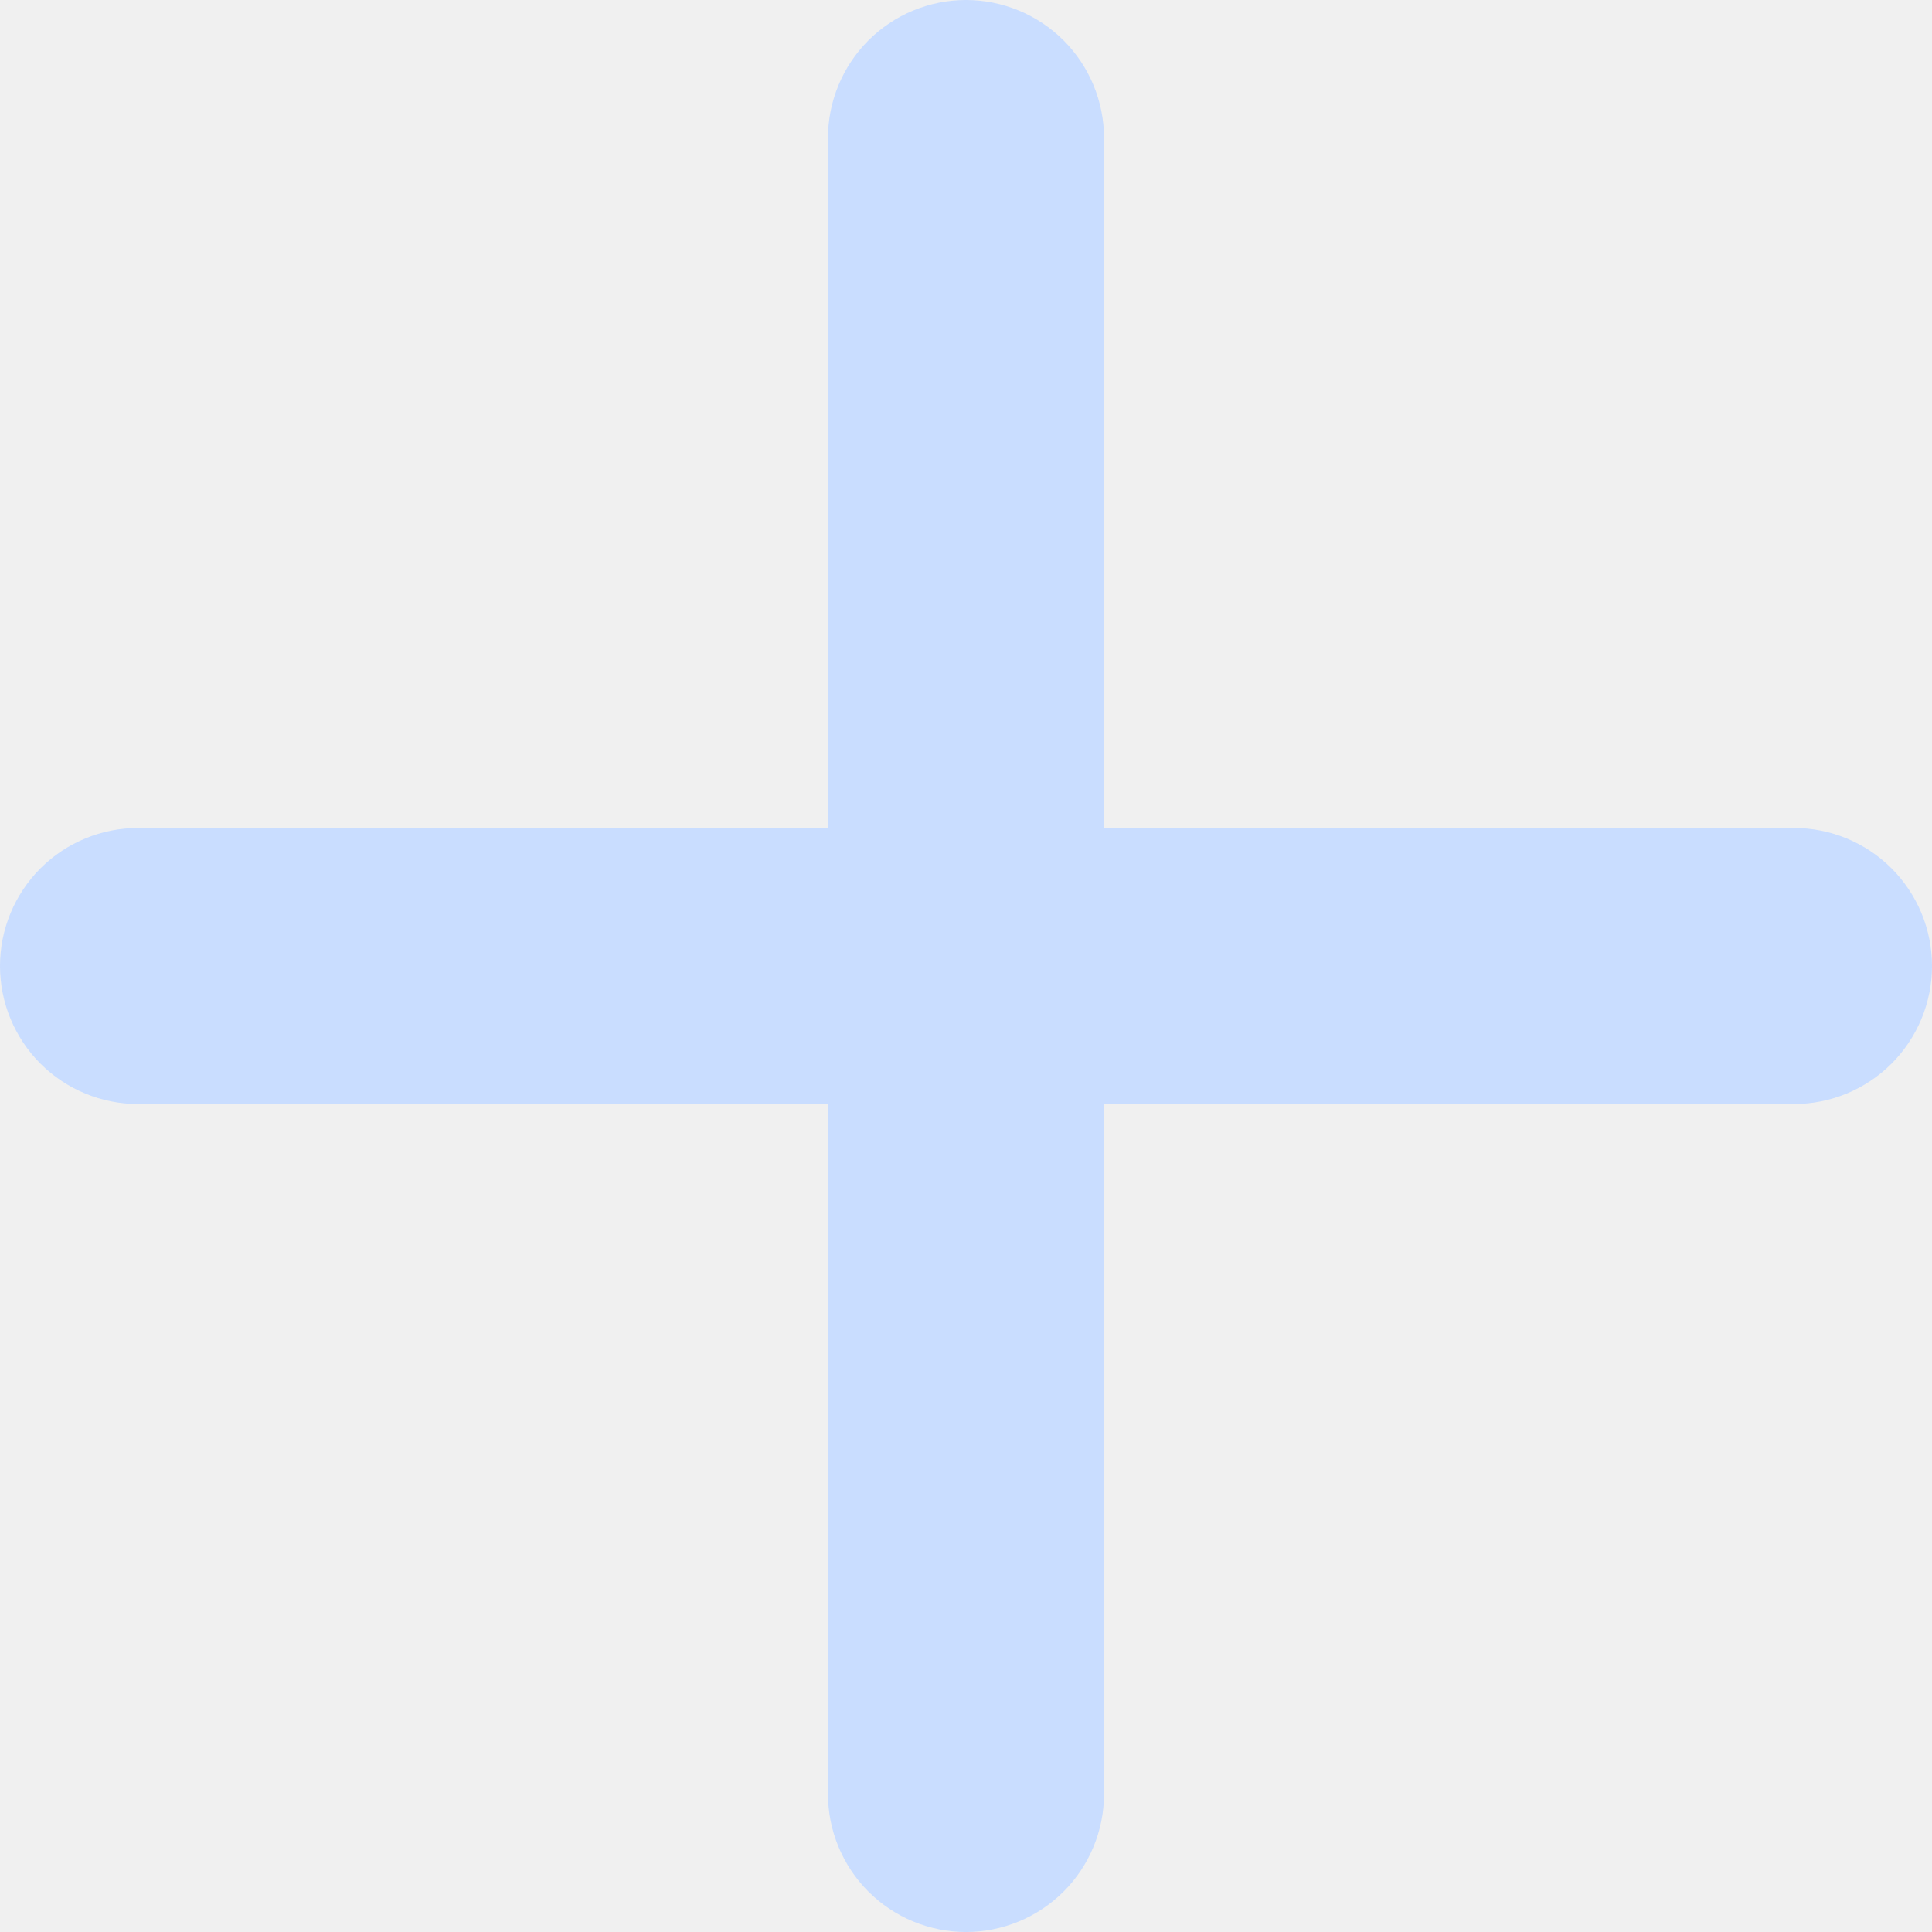
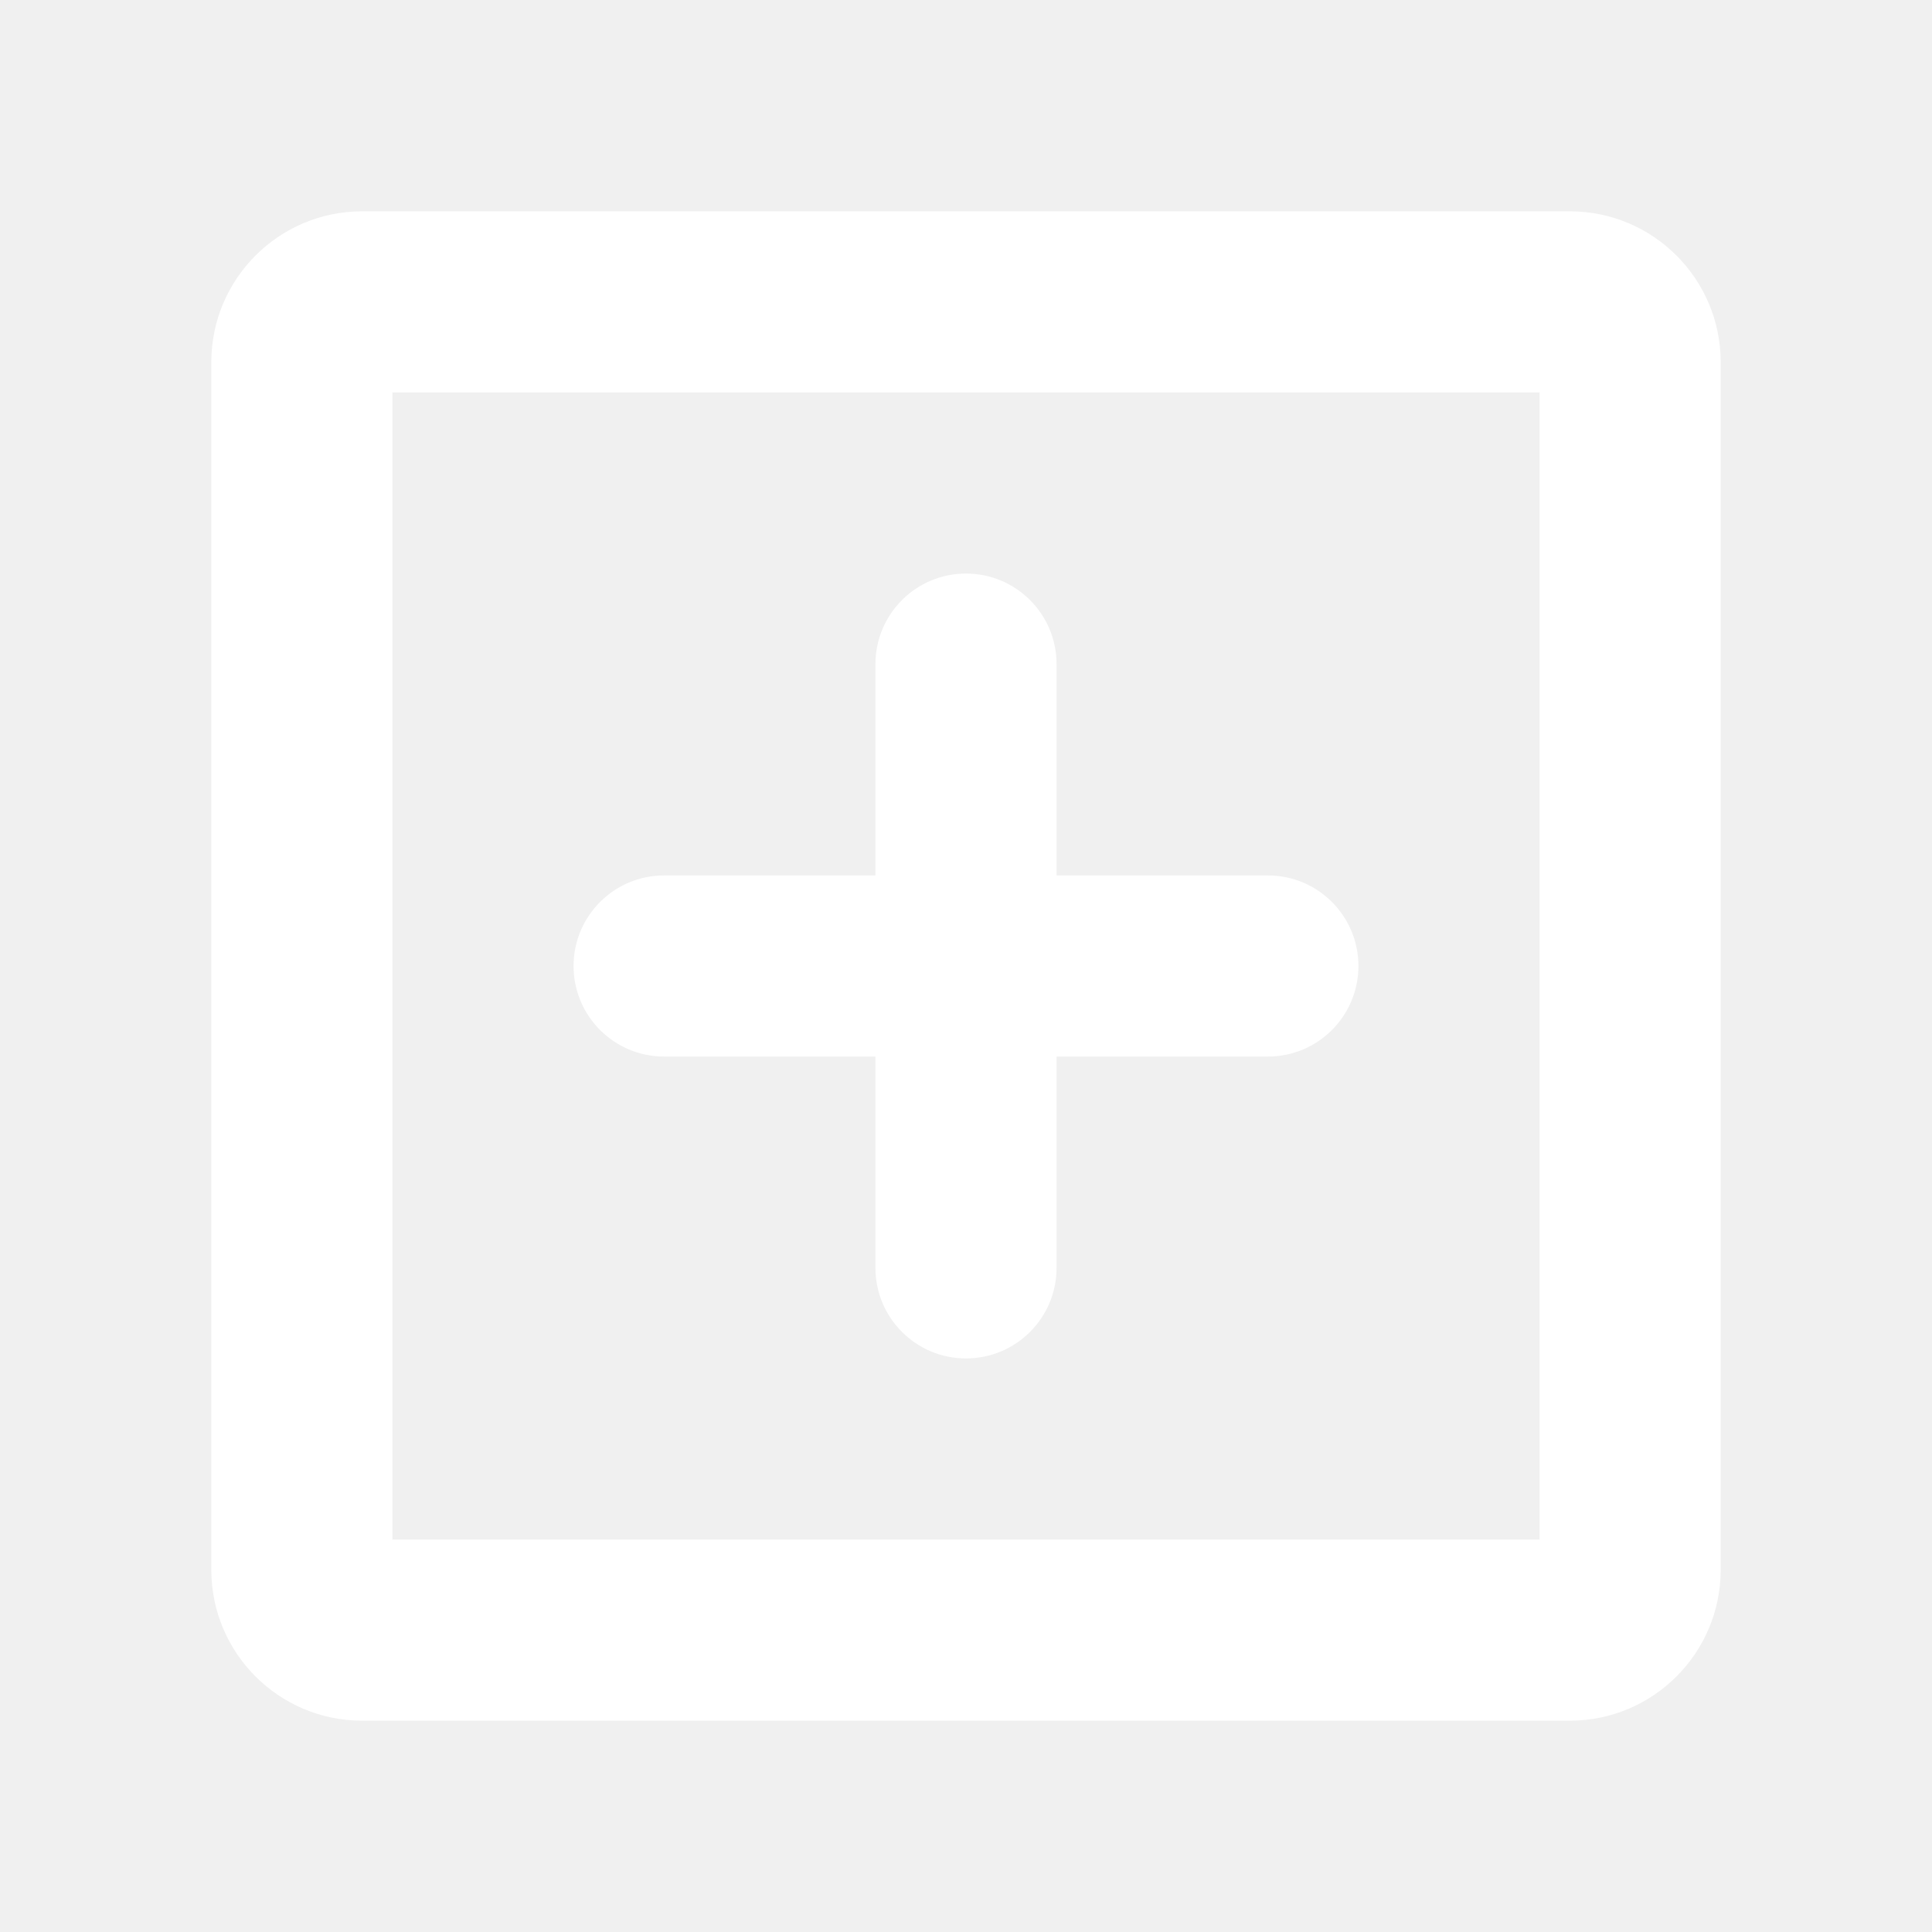
- <svg xmlns="http://www.w3.org/2000/svg" width="20" height="20" viewBox="0 0 20 20" fill="none">
-   <path d="M18.571 11.429H11.429V18.571C11.429 18.95 11.278 19.314 11.01 19.582C10.742 19.849 10.379 20 10 20C9.621 20 9.258 19.849 8.99 19.582C8.722 19.314 8.571 18.95 8.571 18.571V11.429H1.429C1.05 11.429 0.686 11.278 0.418 11.01C0.151 10.742 0 10.379 0 10C0 9.621 0.151 9.258 0.418 8.99C0.686 8.722 1.05 8.571 1.429 8.571H8.571V1.429C8.571 1.05 8.722 0.686 8.99 0.418C9.258 0.151 9.621 0 10 0C10.379 0 10.742 0.151 11.01 0.418C11.278 0.686 11.429 1.05 11.429 1.429V8.571H18.571C18.95 8.571 19.314 8.722 19.582 8.99C19.849 9.258 20 9.621 20 10C20 10.379 19.849 10.742 19.582 11.01C19.314 11.278 18.95 11.429 18.571 11.429Z" fill="#C9DDFF" />
+ <svg xmlns="http://www.w3.org/2000/svg" width="32" height="32" fill="#FFFFFF" viewBox="0 0 256 256">
+   <path d="M208,28H48A20,20,0,0,0,28,48V208a20,20,0,0,0,20,20H208a20,20,0,0,0,20-20V48A20,20,0,0,0,208,28Zm-4,176H52V52H204ZM76,128a12,12,0,0,1,12-12h28V88a12,12,0,0,1,24,0v28h28a12,12,0,0,1,0,24H140v28a12,12,0,0,1-24,0V140H88A12,12,0,0,1,76,128Z" />
</svg>
